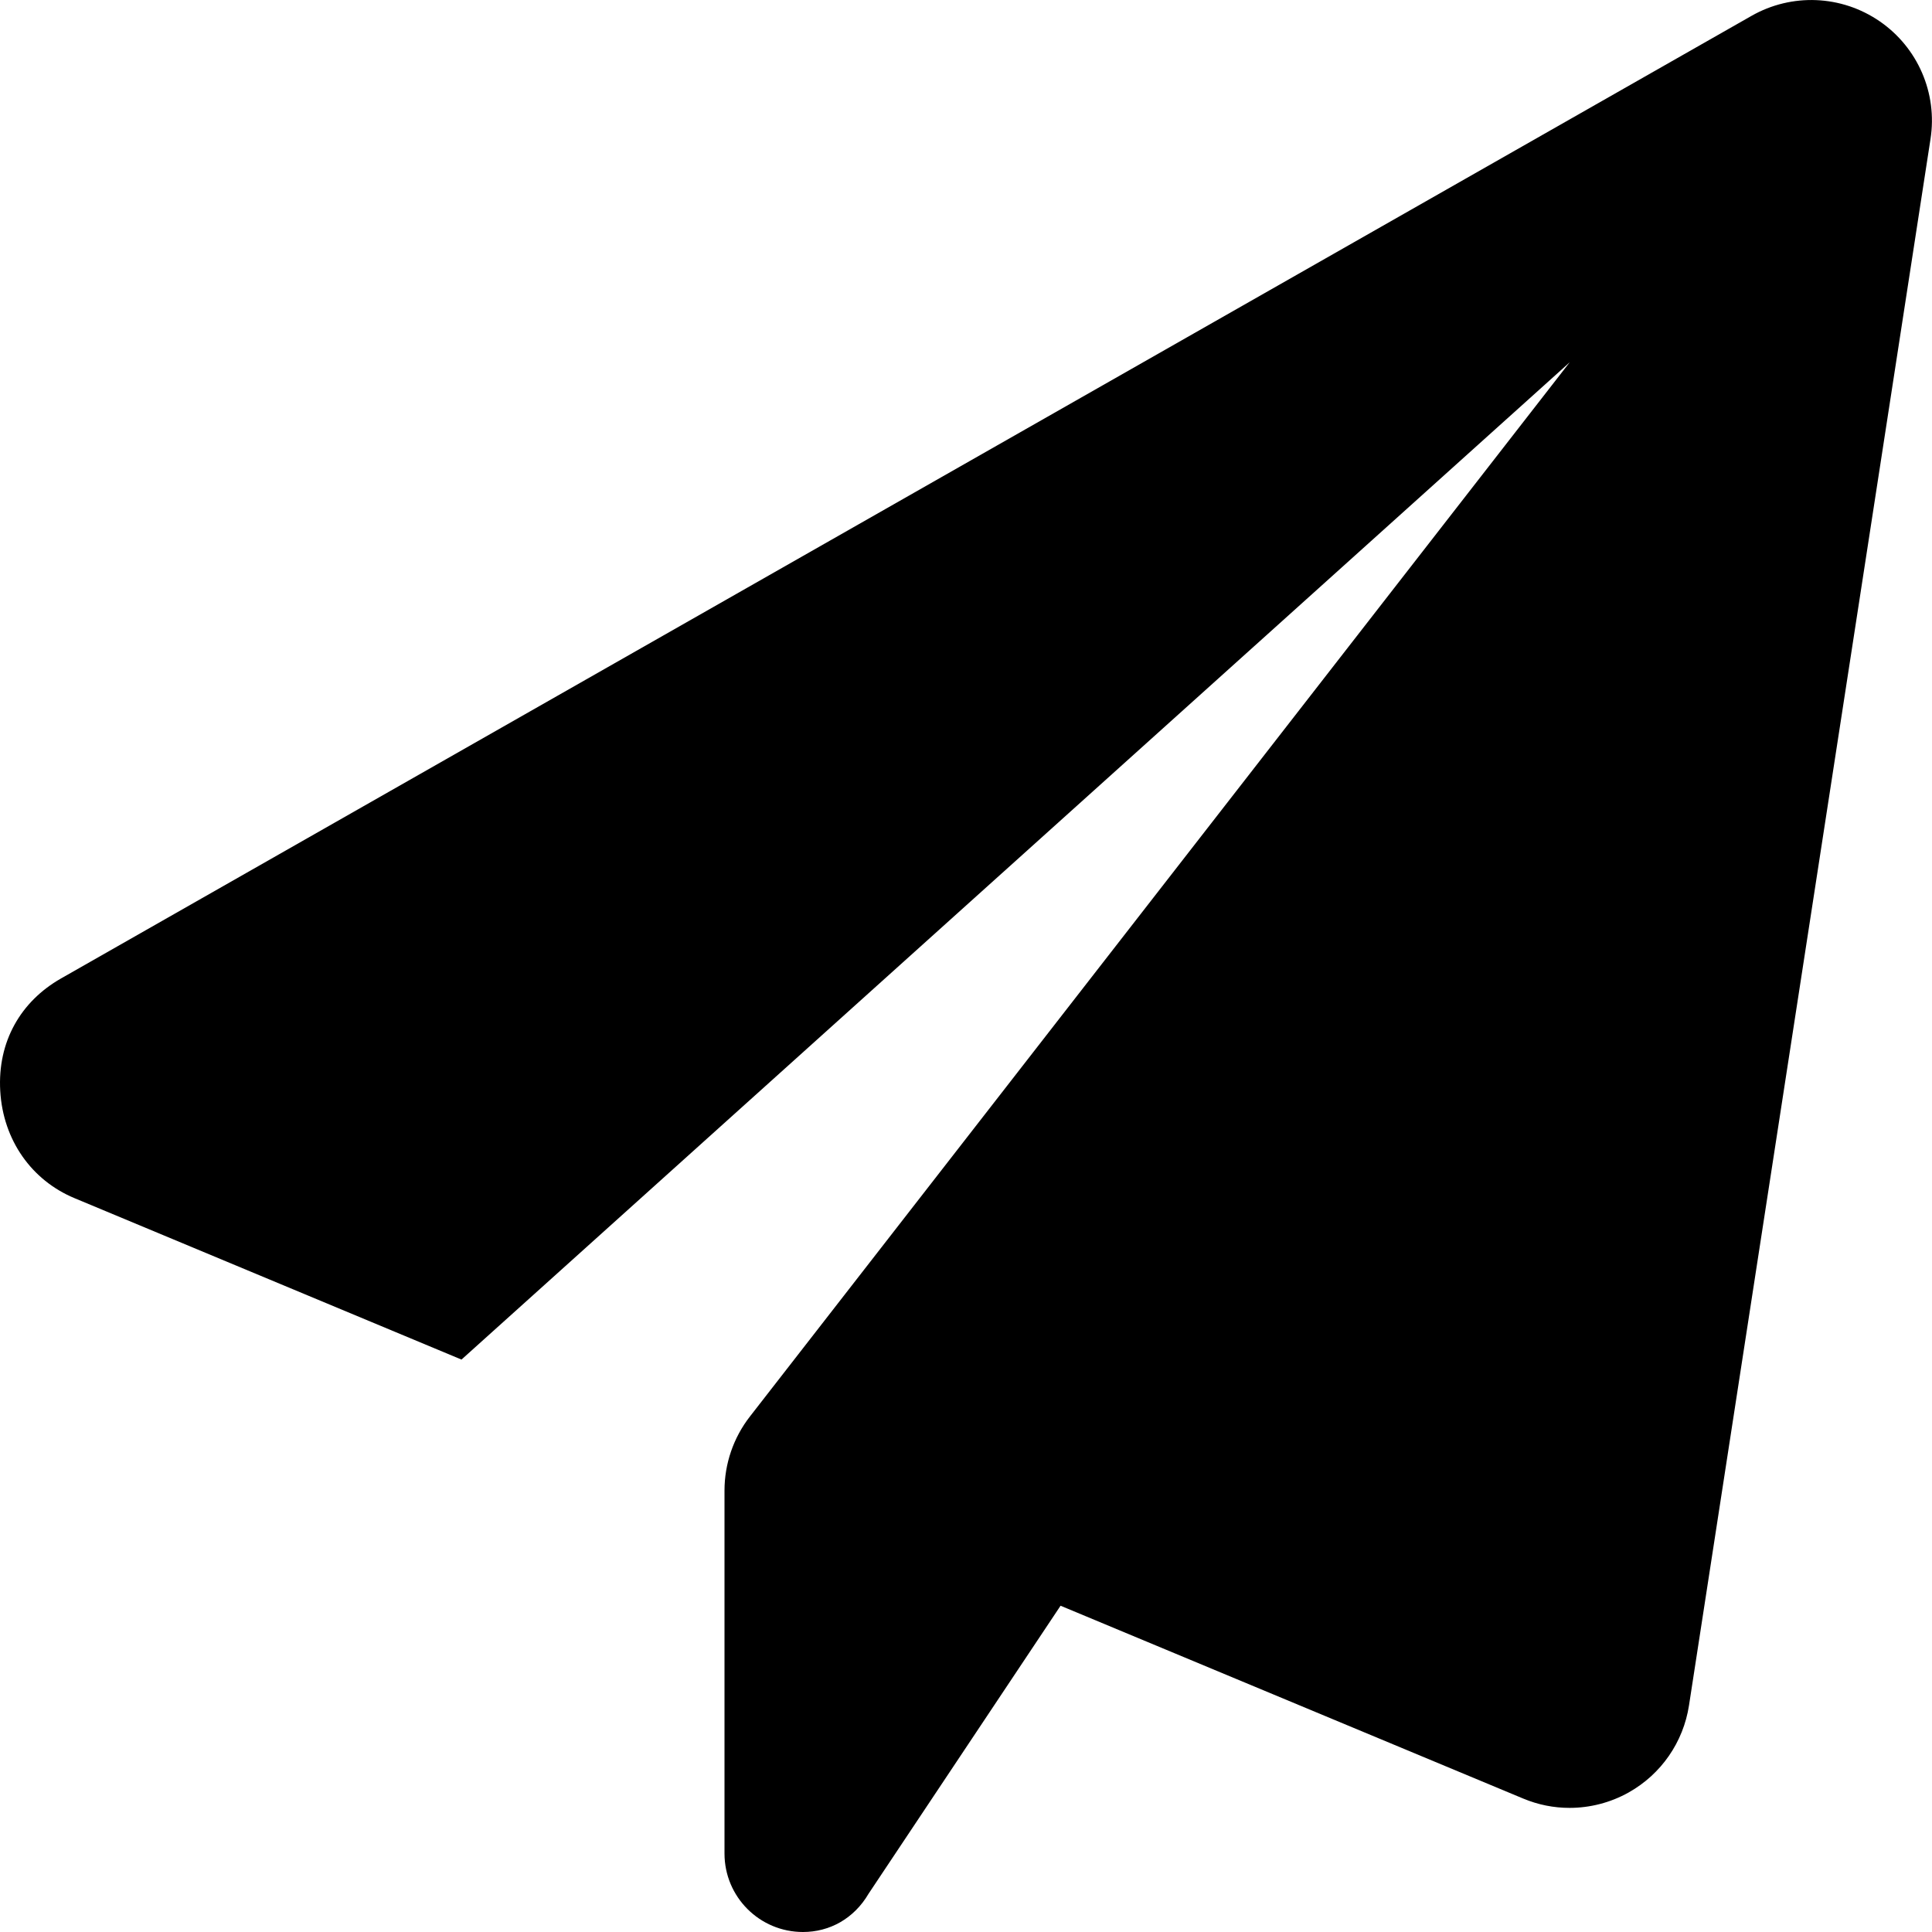
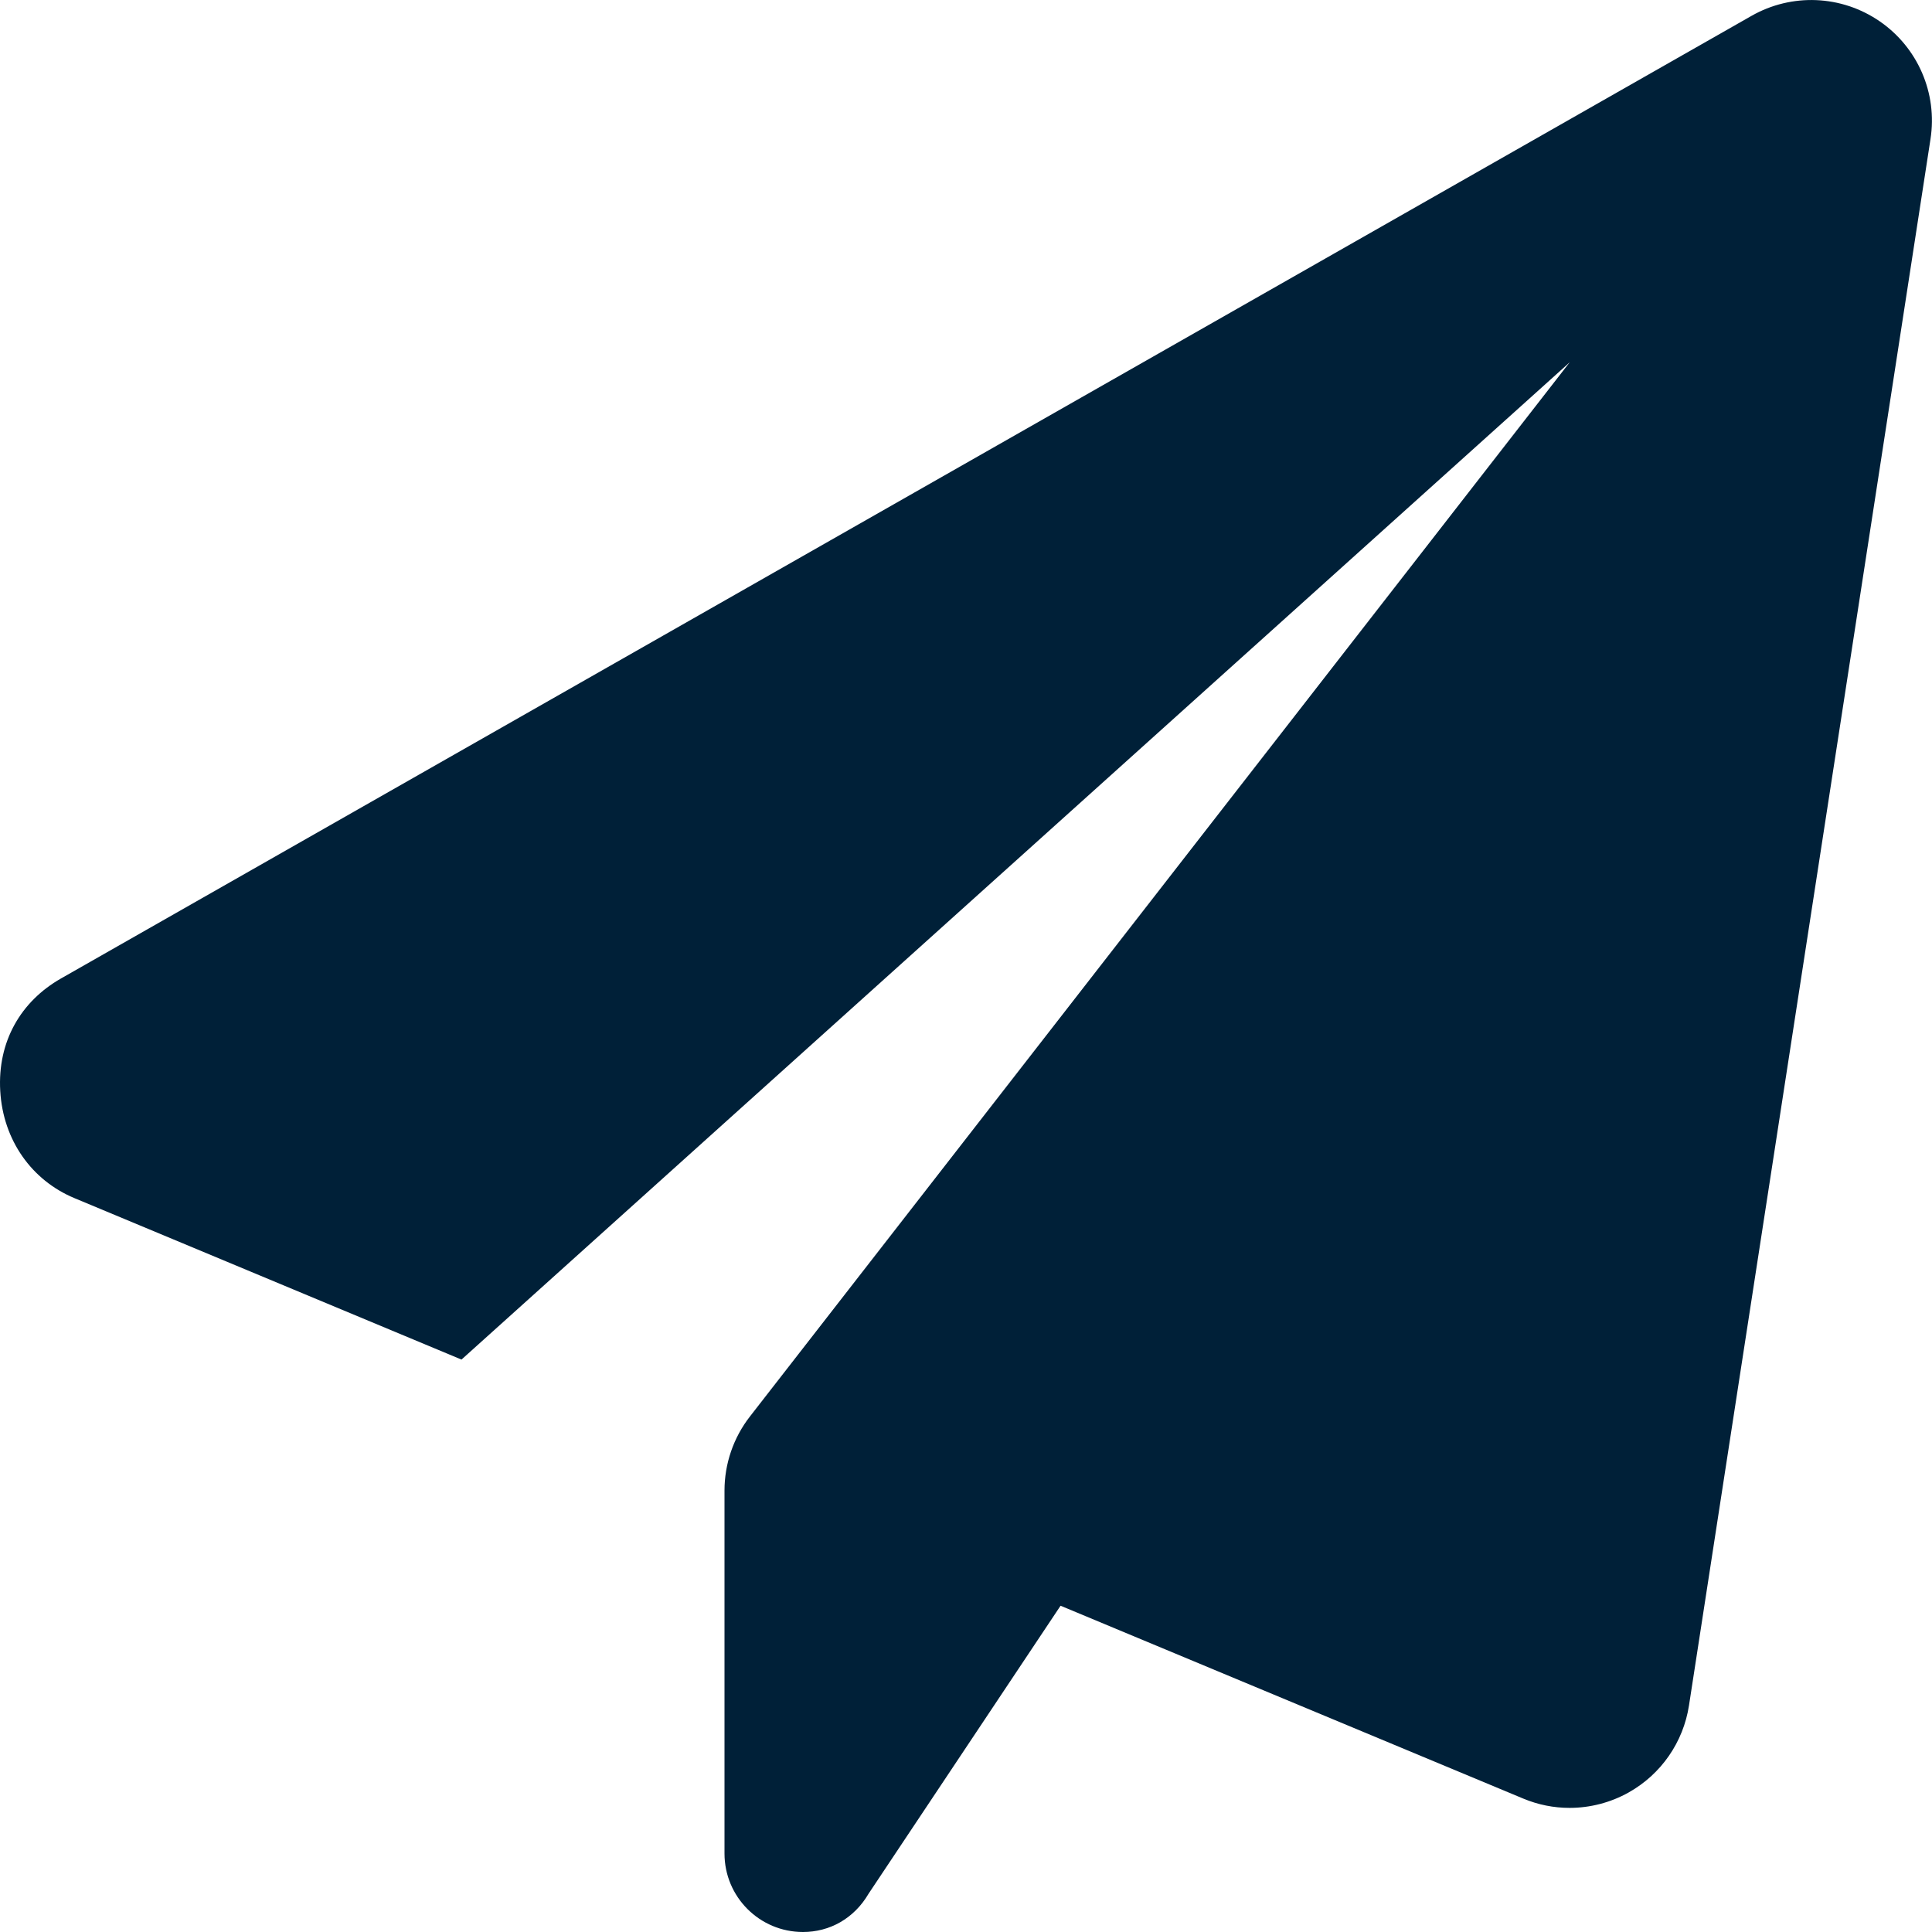
- <svg xmlns="http://www.w3.org/2000/svg" viewBox="0 0 512 512">
+ <svg xmlns="http://www.w3.org/2000/svg" fill="#002038" viewBox="0 0 512 512">
  <path d="M511.6 36.86l-64 415.1c-1.5 9.734-7.375 18.22-15.97 23.05c-4.844 2.719-10.27 4.097-15.68 4.097c-4.188 0-8.319-.815-12.29-2.472l-122.6-51.1l-50.86 76.29C226.3 508.5 219.8 512 212.8 512C201.3 512 192 502.7 192 491.2v-96.18c0-7.115 2.372-14.03 6.742-19.64L416 96l-293.7 264.3L19.69 317.5C8.438 312.8 .812 302.2 .062 289.1s5.469-23.72 16.06-29.77l448-255.1c10.69-6.109 23.88-5.547 34 1.406S513.5 24.72 511.6 36.86z" />
</svg>
